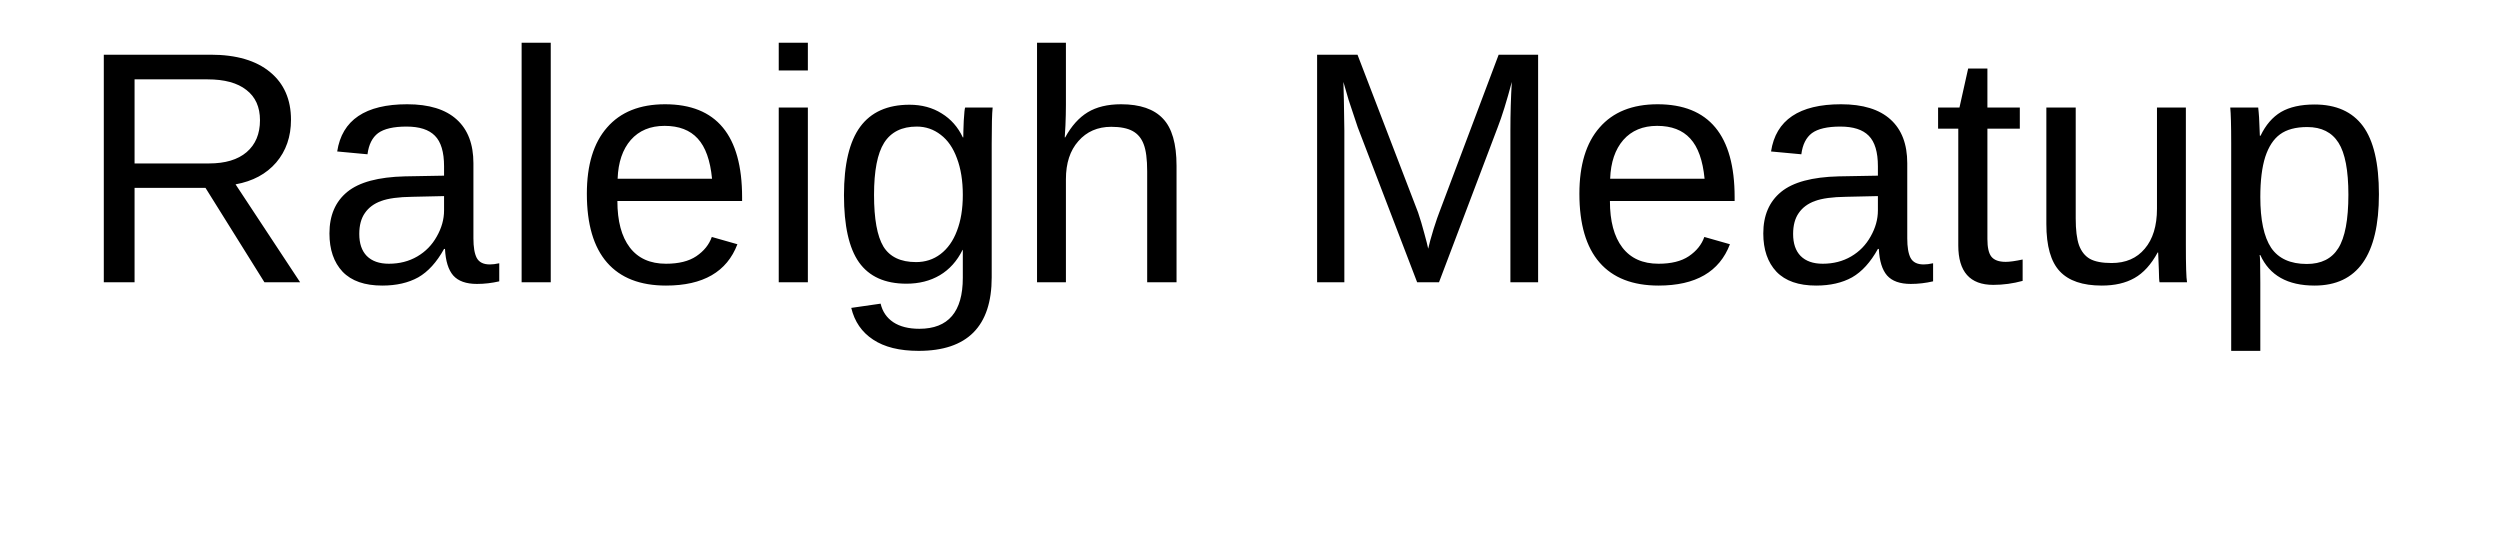
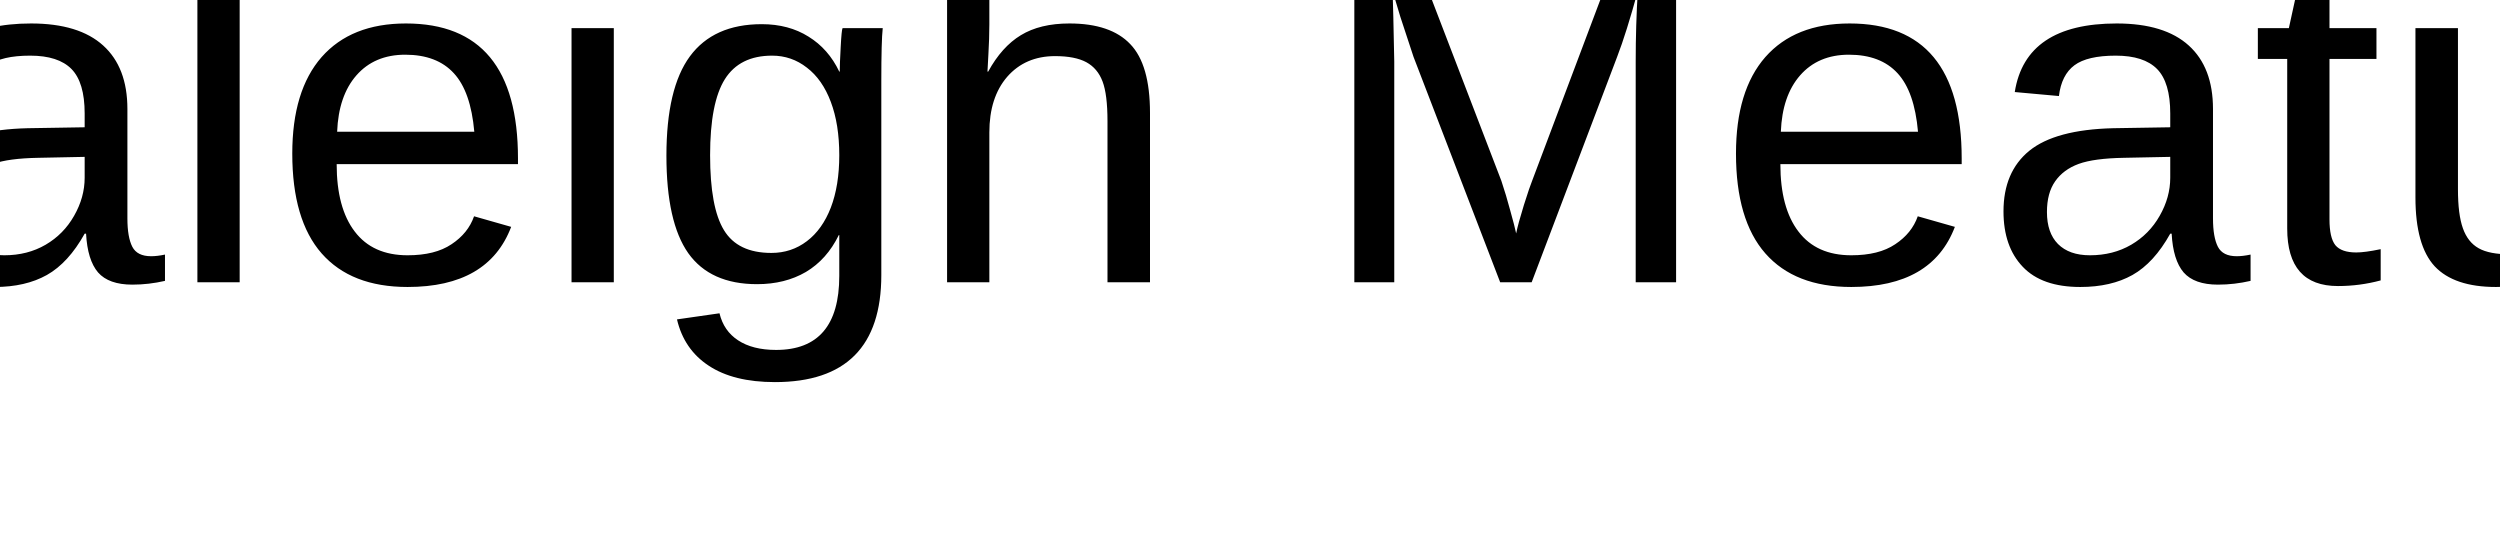
<svg xmlns="http://www.w3.org/2000/svg" viewBox="321.86 391.22 166.32 35.77" version="1.1">
-   <text x="404" y="410" text-anchor="middle" font-family="Arial, sans-serif" font-size="22" fill="#000000">
+   <text x="404" y="410" text-anchor="middle" font-family="Arial, sans-serif" font-size="32" fill="#000000">
    Raleigh Meatup
  </text>
</svg>
